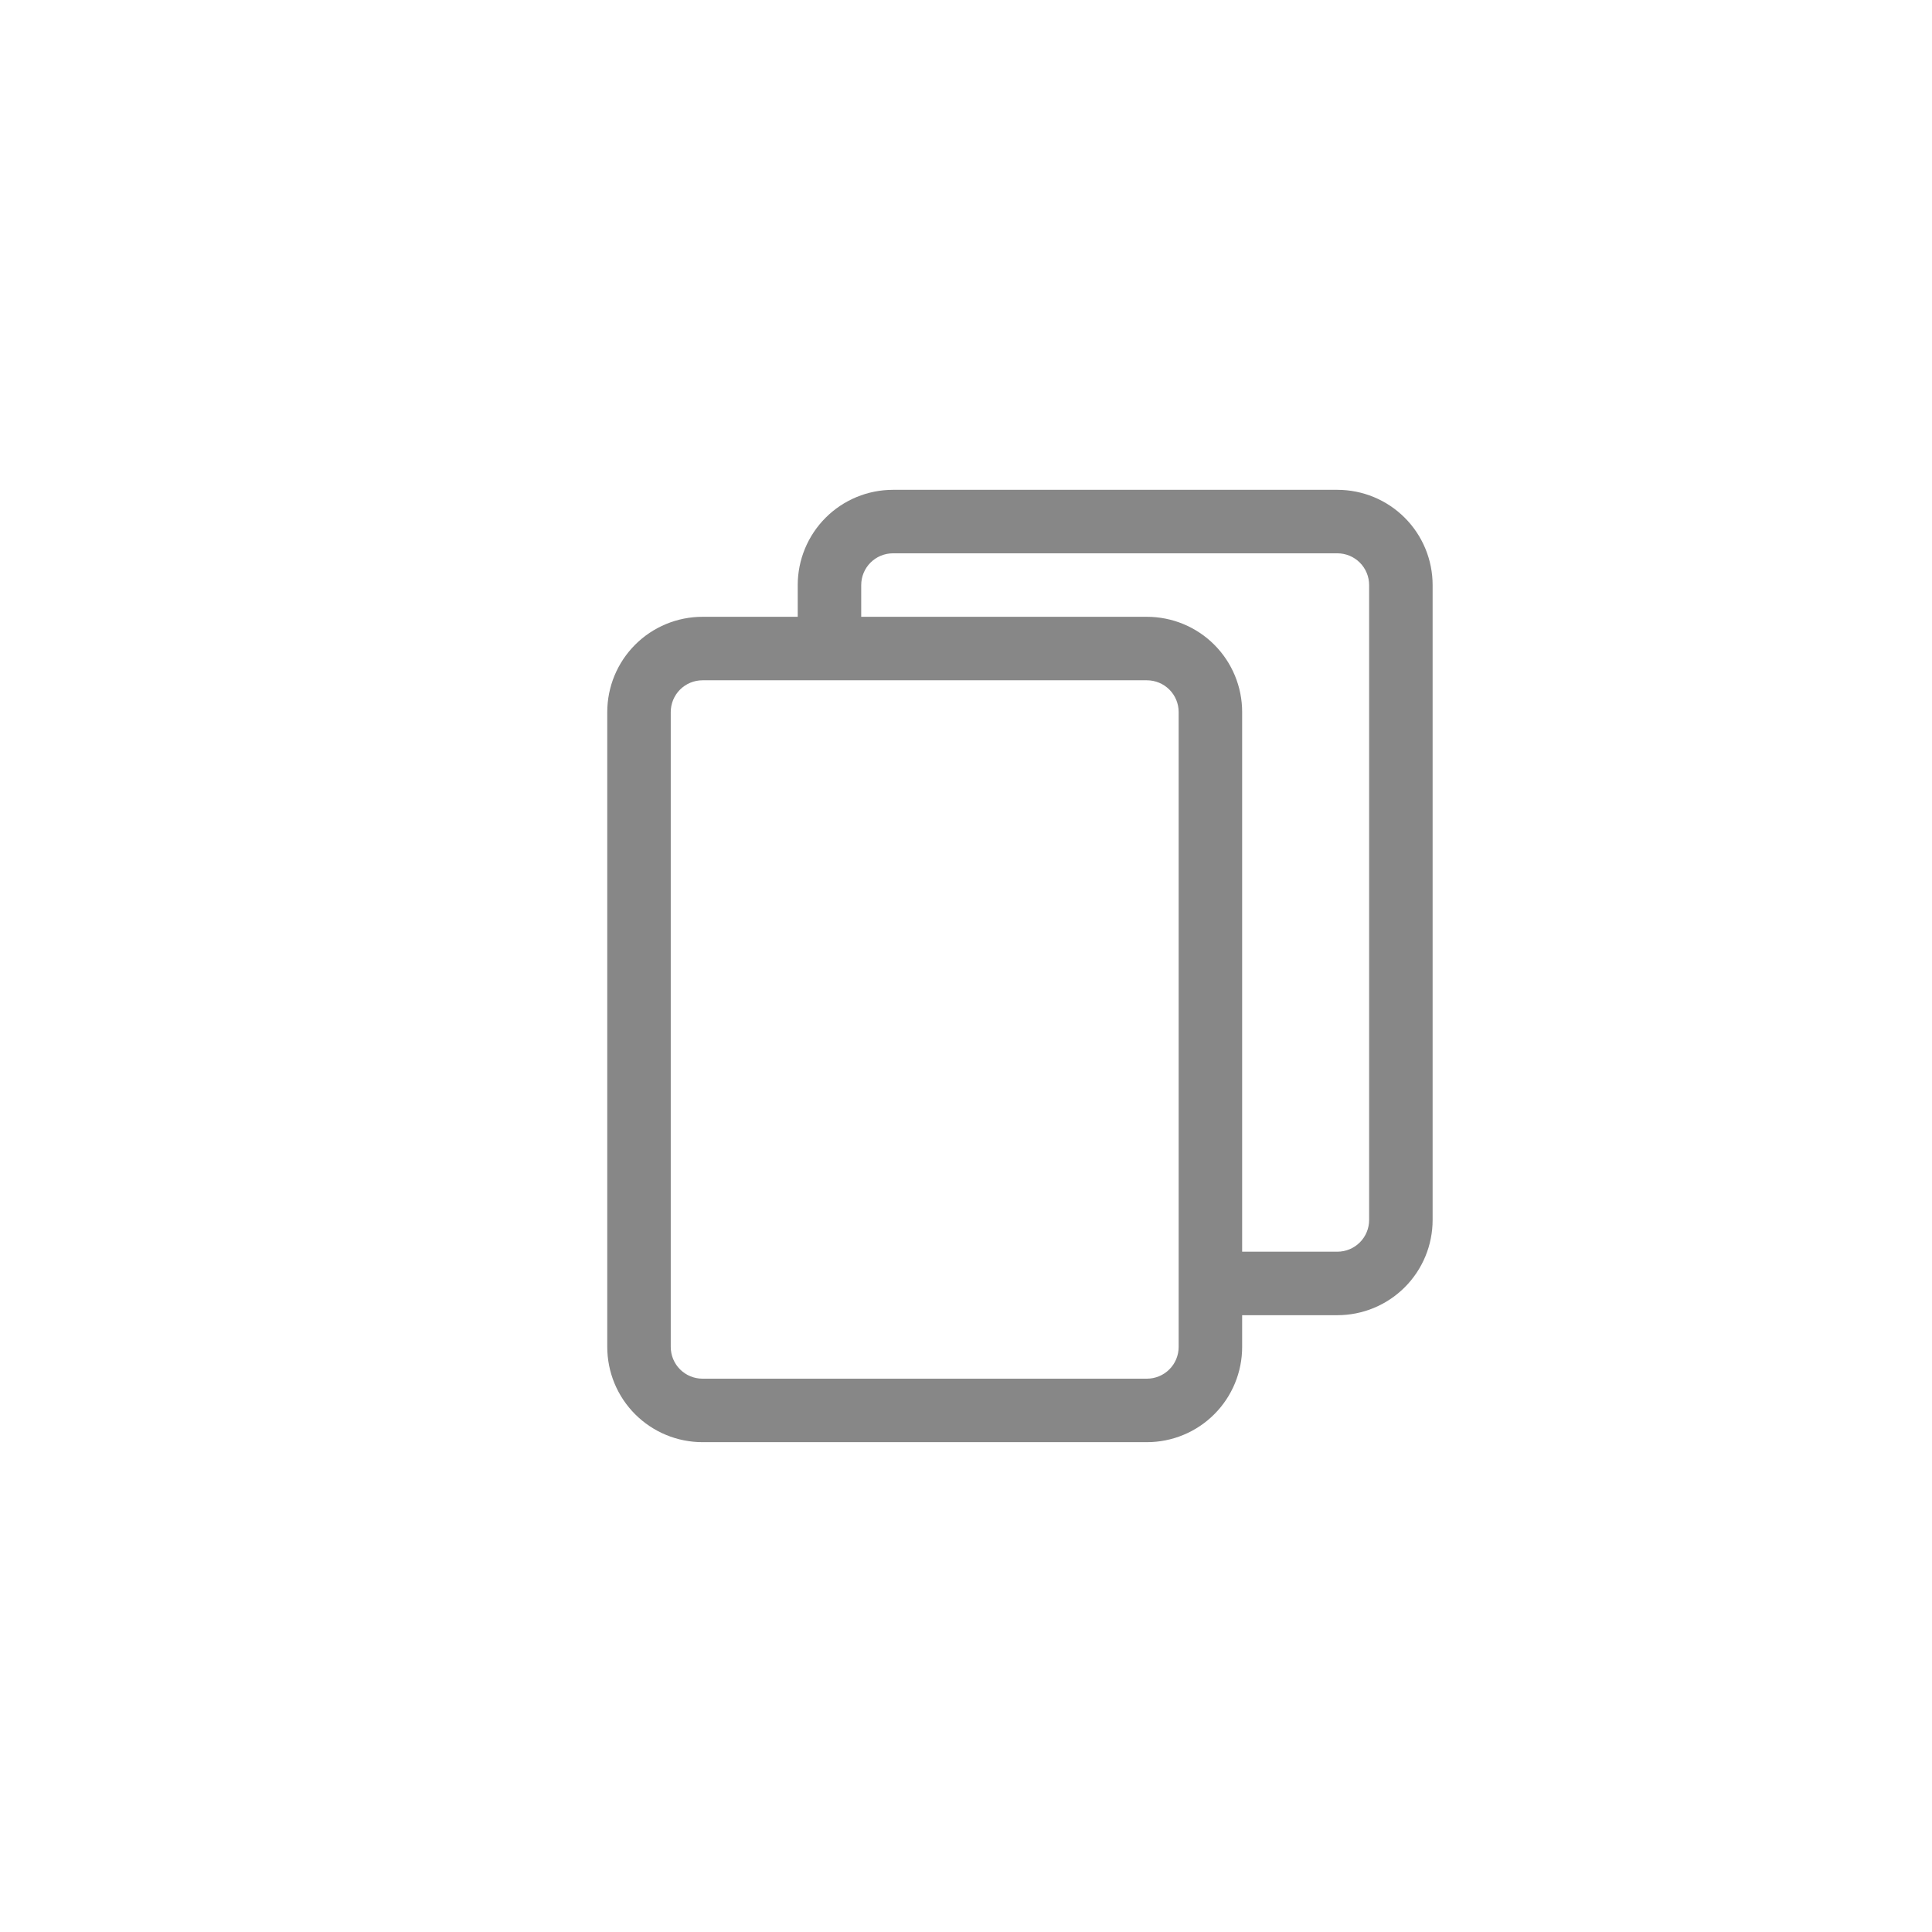
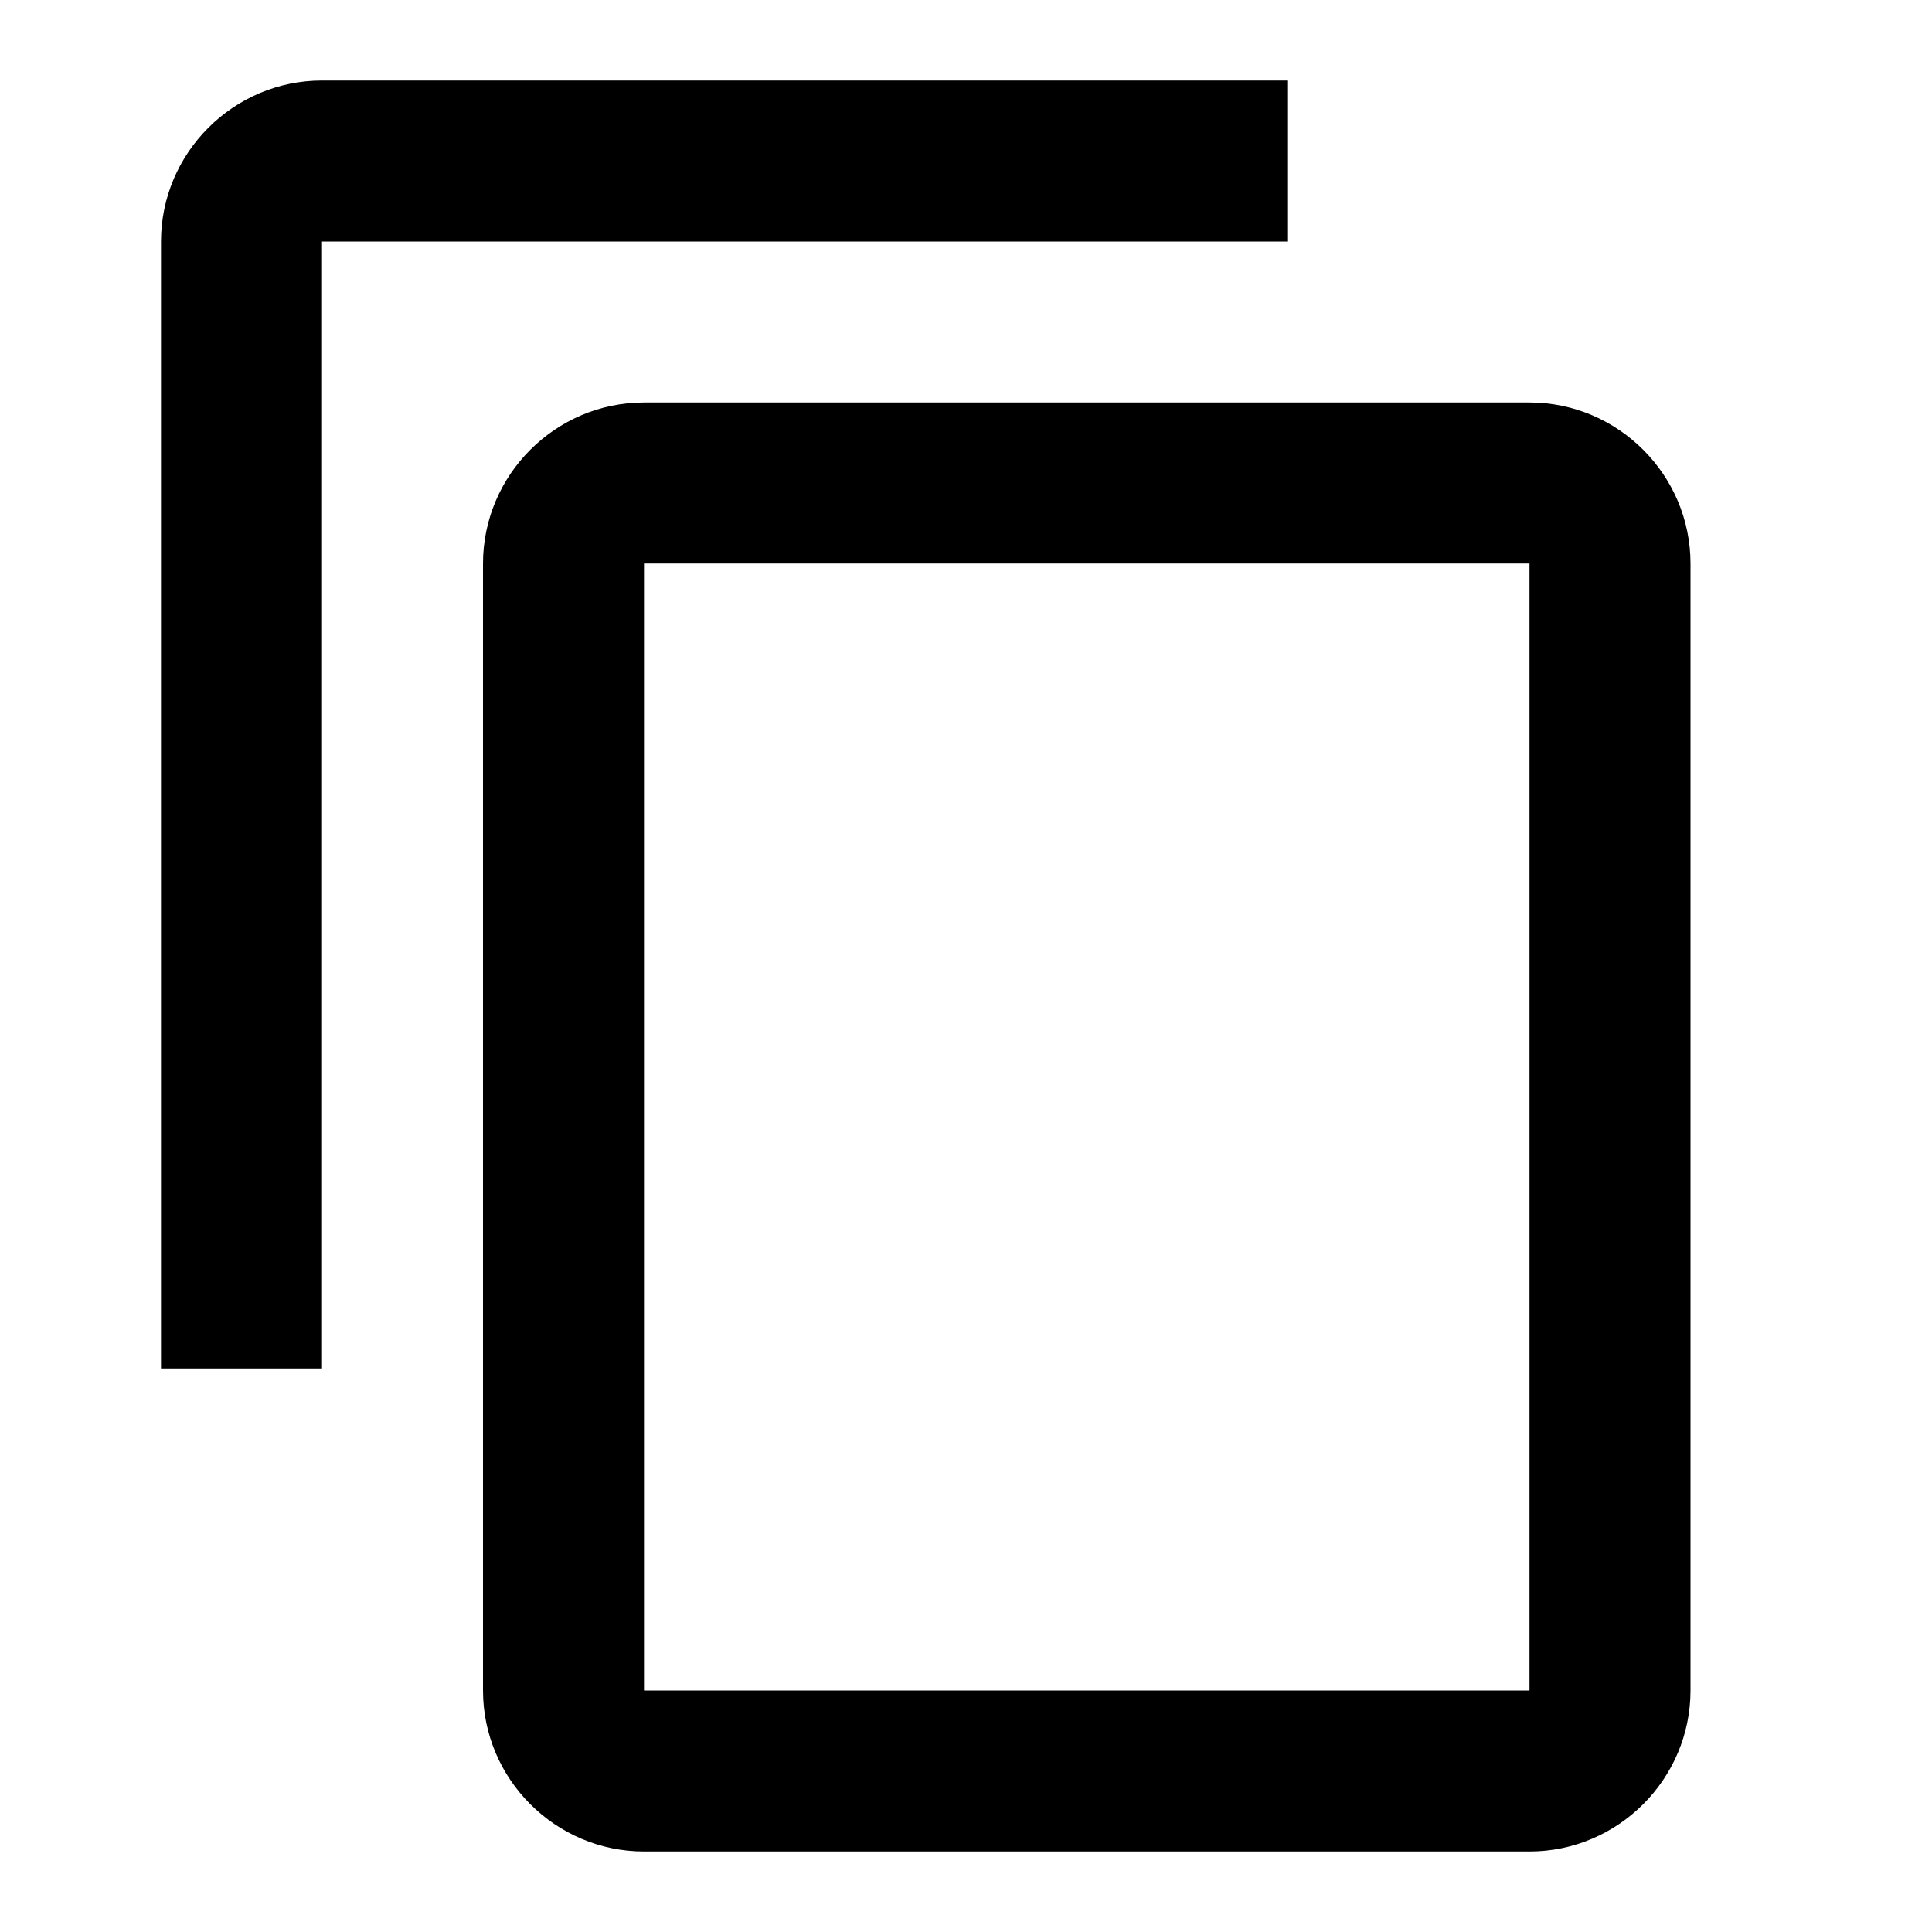
- <svg xmlns="http://www.w3.org/2000/svg" width="50" zoomAndPan="magnify" viewBox="0 0 1440 810" height="50" preserveAspectRatio="xMidYMid meet" version="1.0">
-   <defs>
-     <clipPath id="09c6fc951d">
-       <path d="M 452.613 50 L 1067.613 50 L 1067.613 760 L 452.613 760 Z M 452.613 50 " clip-rule="nonzero" />
-     </clipPath>
-   </defs>
-   <g clip-path="url(#09c6fc951d)">
-     <path fill="#878787" d="M 452.613 688.922 C 452.613 690.086 452.641 691.246 452.699 692.406 C 452.758 693.566 452.84 694.723 452.957 695.879 C 453.07 697.035 453.211 698.188 453.383 699.336 C 453.551 700.488 453.75 701.629 453.977 702.77 C 454.203 703.91 454.457 705.043 454.742 706.168 C 455.023 707.297 455.332 708.414 455.672 709.527 C 456.008 710.641 456.371 711.742 456.762 712.836 C 457.156 713.93 457.574 715.012 458.016 716.086 C 458.461 717.16 458.934 718.223 459.43 719.27 C 459.926 720.32 460.449 721.359 460.996 722.383 C 461.543 723.406 462.117 724.418 462.711 725.414 C 463.309 726.41 463.93 727.391 464.578 728.359 C 465.223 729.324 465.891 730.273 466.582 731.207 C 467.273 732.141 467.988 733.055 468.727 733.953 C 469.465 734.852 470.223 735.73 471 736.59 C 471.781 737.453 472.582 738.293 473.402 739.113 C 474.227 739.934 475.066 740.734 475.926 741.516 C 476.789 742.297 477.668 743.055 478.566 743.793 C 479.465 744.527 480.379 745.242 481.312 745.934 C 482.246 746.629 483.195 747.297 484.16 747.941 C 485.125 748.586 486.105 749.207 487.105 749.805 C 488.102 750.402 489.109 750.977 490.137 751.523 C 491.16 752.07 492.195 752.594 493.246 753.09 C 494.297 753.586 495.359 754.055 496.434 754.5 C 497.504 754.945 498.59 755.363 499.684 755.754 C 500.777 756.145 501.879 756.512 502.992 756.848 C 504.102 757.184 505.223 757.496 506.348 757.777 C 507.477 758.059 508.609 758.312 509.746 758.539 C 510.887 758.766 512.031 758.965 513.18 759.137 C 514.328 759.305 515.48 759.449 516.637 759.562 C 517.793 759.676 518.953 759.762 520.113 759.82 C 521.273 759.875 522.434 759.902 523.594 759.902 L 854.844 759.902 C 856.004 759.902 857.168 759.875 858.328 759.82 C 859.488 759.762 860.645 759.676 861.801 759.562 C 862.957 759.449 864.109 759.305 865.258 759.137 C 866.41 758.965 867.551 758.766 868.691 758.539 C 869.832 758.312 870.965 758.059 872.09 757.777 C 873.219 757.496 874.336 757.184 875.449 756.848 C 876.562 756.512 877.664 756.145 878.758 755.754 C 879.852 755.363 880.934 754.945 882.008 754.5 C 883.082 754.055 884.145 753.586 885.191 753.09 C 886.242 752.594 887.281 752.07 888.305 751.523 C 889.328 750.977 890.34 750.402 891.336 749.805 C 892.332 749.207 893.312 748.586 894.281 747.941 C 895.246 747.297 896.195 746.629 897.129 745.934 C 898.062 745.242 898.977 744.527 899.875 743.793 C 900.773 743.055 901.652 742.297 902.512 741.516 C 903.375 740.734 904.215 739.934 905.035 739.113 C 905.855 738.293 906.656 737.453 907.438 736.59 C 908.219 735.73 908.977 734.852 909.715 733.953 C 910.449 733.055 911.164 732.141 911.855 731.207 C 912.551 730.273 913.219 729.324 913.863 728.359 C 914.508 727.391 915.129 726.41 915.727 725.414 C 916.324 724.418 916.898 723.406 917.445 722.383 C 917.992 721.359 918.516 720.32 919.012 719.27 C 919.508 718.223 919.977 717.16 920.422 716.086 C 920.867 715.012 921.285 713.93 921.676 712.836 C 922.066 711.742 922.434 710.641 922.77 709.527 C 923.105 708.414 923.418 707.297 923.699 706.168 C 923.98 705.043 924.234 703.91 924.461 702.77 C 924.688 701.633 924.887 700.488 925.059 699.336 C 925.227 698.188 925.371 697.035 925.484 695.879 C 925.598 694.723 925.684 693.566 925.742 692.406 C 925.797 691.246 925.824 690.086 925.824 688.922 L 925.824 665.262 L 996.809 665.262 C 997.969 665.262 999.129 665.234 1000.289 665.176 C 1001.449 665.121 1002.609 665.035 1003.766 664.922 C 1004.922 664.805 1006.074 664.664 1007.223 664.492 C 1008.371 664.324 1009.516 664.125 1010.656 663.898 C 1011.793 663.672 1012.93 663.418 1014.055 663.133 C 1015.184 662.852 1016.301 662.543 1017.414 662.207 C 1018.523 661.867 1019.629 661.504 1020.723 661.113 C 1021.816 660.723 1022.898 660.305 1023.973 659.859 C 1025.043 659.414 1026.105 658.941 1027.156 658.445 C 1028.207 657.949 1029.242 657.43 1030.27 656.879 C 1031.293 656.332 1032.305 655.762 1033.301 655.164 C 1034.297 654.566 1035.277 653.945 1036.242 653.301 C 1037.211 652.652 1038.16 651.984 1039.09 651.293 C 1040.023 650.602 1040.941 649.887 1041.84 649.148 C 1042.734 648.414 1043.617 647.652 1044.477 646.875 C 1045.336 646.094 1046.18 645.293 1047 644.473 C 1047.82 643.648 1048.621 642.809 1049.402 641.949 C 1050.184 641.086 1050.941 640.207 1051.676 639.309 C 1052.414 638.414 1053.129 637.496 1053.82 636.562 C 1054.512 635.629 1055.18 634.68 1055.828 633.715 C 1056.473 632.75 1057.094 631.77 1057.691 630.773 C 1058.289 629.773 1058.859 628.766 1059.406 627.742 C 1059.957 626.715 1060.477 625.68 1060.973 624.629 C 1061.473 623.578 1061.941 622.516 1062.387 621.445 C 1062.832 620.371 1063.25 619.285 1063.641 618.191 C 1064.031 617.098 1064.395 615.996 1064.734 614.887 C 1065.07 613.773 1065.379 612.652 1065.664 611.527 C 1065.945 610.398 1066.199 609.266 1066.426 608.129 C 1066.652 606.988 1066.852 605.844 1067.02 604.695 C 1067.191 603.547 1067.332 602.395 1067.449 601.238 C 1067.562 600.082 1067.648 598.922 1067.703 597.762 C 1067.762 596.602 1067.789 595.441 1067.789 594.281 L 1067.789 121.066 C 1067.789 119.906 1067.762 118.746 1067.703 117.586 C 1067.648 116.426 1067.562 115.266 1067.449 114.109 C 1067.332 112.953 1067.191 111.801 1067.02 110.652 C 1066.852 109.504 1066.652 108.359 1066.426 107.219 C 1066.199 106.082 1065.945 104.949 1065.664 103.82 C 1065.379 102.695 1065.07 101.574 1064.734 100.465 C 1064.395 99.352 1064.031 98.25 1063.641 97.156 C 1063.25 96.062 1062.832 94.977 1062.387 93.902 C 1061.941 92.832 1061.473 91.77 1060.973 90.719 C 1060.477 89.668 1059.957 88.633 1059.406 87.605 C 1058.859 86.582 1058.289 85.574 1057.691 84.574 C 1057.094 83.578 1056.473 82.598 1055.828 81.633 C 1055.18 80.668 1054.512 79.719 1053.82 78.785 C 1053.129 77.852 1052.414 76.934 1051.676 76.039 C 1050.941 75.141 1050.184 74.262 1049.402 73.398 C 1048.621 72.539 1047.82 71.699 1047 70.875 C 1046.18 70.055 1045.336 69.254 1044.477 68.473 C 1043.617 67.695 1042.734 66.934 1041.84 66.199 C 1040.941 65.461 1040.023 64.746 1039.09 64.055 C 1038.16 63.363 1037.207 62.695 1036.242 62.047 C 1035.277 61.402 1034.297 60.781 1033.301 60.184 C 1032.305 59.586 1031.293 59.016 1030.27 58.469 C 1029.242 57.918 1028.207 57.398 1027.156 56.902 C 1026.105 56.406 1025.043 55.934 1023.973 55.488 C 1022.898 55.043 1021.816 54.625 1020.723 54.234 C 1019.629 53.844 1018.523 53.48 1017.414 53.141 C 1016.301 52.805 1015.184 52.496 1014.055 52.215 C 1012.93 51.93 1011.793 51.676 1010.656 51.449 C 1009.516 51.223 1008.371 51.023 1007.223 50.855 C 1006.074 50.684 1004.922 50.543 1003.766 50.43 C 1002.609 50.312 1001.449 50.23 1000.289 50.172 C 999.129 50.113 997.969 50.086 996.809 50.086 L 665.559 50.086 C 664.398 50.086 663.238 50.113 662.078 50.172 C 660.918 50.23 659.758 50.312 658.602 50.43 C 657.445 50.543 656.293 50.684 655.145 50.855 C 653.996 51.023 652.852 51.223 651.711 51.449 C 650.57 51.676 649.438 51.93 648.312 52.215 C 647.184 52.496 646.066 52.805 644.953 53.141 C 643.844 53.48 642.738 53.844 641.645 54.234 C 640.551 54.625 639.469 55.043 638.395 55.488 C 637.324 55.934 636.262 56.406 635.211 56.902 C 634.16 57.398 633.125 57.918 632.098 58.469 C 631.074 59.016 630.062 59.586 629.066 60.184 C 628.07 60.781 627.09 61.402 626.125 62.047 C 625.156 62.695 624.207 63.363 623.277 64.055 C 622.344 64.746 621.426 65.461 620.527 66.199 C 619.633 66.934 618.75 67.695 617.891 68.473 C 617.031 69.254 616.188 70.055 615.367 70.875 C 614.547 71.699 613.746 72.539 612.965 73.398 C 612.184 74.262 611.426 75.141 610.691 76.039 C 609.953 76.934 609.238 77.852 608.547 78.785 C 607.855 79.719 607.184 80.668 606.539 81.633 C 605.895 82.598 605.273 83.578 604.676 84.574 C 604.078 85.574 603.508 86.582 602.957 87.605 C 602.41 88.633 601.891 89.668 601.391 90.719 C 600.895 91.77 600.426 92.832 599.98 93.902 C 599.535 94.977 599.117 96.062 598.727 97.156 C 598.336 98.25 597.973 99.352 597.633 100.465 C 597.297 101.574 596.988 102.695 596.703 103.82 C 596.422 104.949 596.168 106.082 595.941 107.219 C 595.715 108.359 595.516 109.504 595.348 110.652 C 595.176 111.801 595.031 112.953 594.918 114.109 C 594.805 115.266 594.719 116.426 594.664 117.586 C 594.605 118.746 594.578 119.906 594.578 121.066 L 594.578 144.727 L 523.594 144.727 C 522.434 144.727 521.273 144.758 520.113 144.812 C 518.953 144.871 517.793 144.957 516.637 145.07 C 515.48 145.184 514.328 145.328 513.18 145.496 C 512.031 145.668 510.887 145.867 509.746 146.094 C 508.609 146.32 507.477 146.574 506.348 146.855 C 505.223 147.137 504.102 147.449 502.992 147.785 C 501.879 148.121 500.777 148.488 499.684 148.879 C 498.59 149.27 497.504 149.688 496.434 150.133 C 495.359 150.578 494.297 151.047 493.246 151.543 C 492.195 152.039 491.16 152.562 490.137 153.109 C 489.109 153.656 488.102 154.23 487.105 154.828 C 486.105 155.426 485.125 156.047 484.16 156.691 C 483.195 157.336 482.246 158.004 481.312 158.695 C 480.379 159.391 479.465 160.105 478.566 160.84 C 477.668 161.578 476.789 162.336 475.926 163.117 C 475.066 163.895 474.227 164.695 473.402 165.52 C 472.582 166.34 471.781 167.18 471 168.043 C 470.223 168.902 469.465 169.781 468.727 170.68 C 467.988 171.578 467.273 172.492 466.582 173.426 C 465.891 174.359 465.223 175.309 464.578 176.273 C 463.93 177.242 463.309 178.223 462.711 179.219 C 462.117 180.215 461.543 181.227 460.996 182.25 C 460.449 183.273 459.926 184.312 459.43 185.363 C 458.934 186.41 458.461 187.473 458.016 188.547 C 457.574 189.621 457.156 190.703 456.762 191.797 C 456.371 192.891 456.008 193.992 455.672 195.105 C 455.332 196.219 455.023 197.336 454.742 198.465 C 454.457 199.59 454.203 200.723 453.977 201.863 C 453.75 203 453.551 204.145 453.383 205.297 C 453.211 206.445 453.07 207.598 452.957 208.754 C 452.84 209.91 452.758 211.066 452.699 212.227 C 452.641 213.387 452.613 214.547 452.613 215.711 Z M 641.898 121.066 C 641.898 120.293 641.938 119.52 642.012 118.75 C 642.09 117.977 642.203 117.211 642.352 116.453 C 642.504 115.691 642.691 114.941 642.918 114.199 C 643.141 113.457 643.402 112.73 643.699 112.012 C 643.996 111.297 644.328 110.598 644.691 109.914 C 645.059 109.23 645.457 108.566 645.887 107.922 C 646.316 107.277 646.777 106.656 647.27 106.059 C 647.762 105.457 648.281 104.887 648.828 104.336 C 649.375 103.789 649.949 103.27 650.551 102.777 C 651.148 102.285 651.77 101.824 652.414 101.395 C 653.059 100.965 653.723 100.566 654.406 100.199 C 655.09 99.836 655.789 99.504 656.504 99.207 C 657.219 98.91 657.949 98.652 658.691 98.426 C 659.434 98.199 660.184 98.012 660.941 97.863 C 661.703 97.711 662.469 97.598 663.238 97.52 C 664.012 97.445 664.785 97.406 665.559 97.406 L 996.809 97.406 C 997.582 97.406 998.355 97.445 999.125 97.52 C 999.898 97.598 1000.664 97.711 1001.422 97.863 C 1002.184 98.012 1002.934 98.199 1003.676 98.426 C 1004.418 98.652 1005.145 98.91 1005.863 99.207 C 1006.578 99.504 1007.277 99.836 1007.961 100.199 C 1008.645 100.566 1009.309 100.965 1009.953 101.395 C 1010.598 101.824 1011.219 102.285 1011.816 102.777 C 1012.418 103.27 1012.992 103.789 1013.539 104.336 C 1014.086 104.887 1014.605 105.457 1015.098 106.059 C 1015.59 106.656 1016.051 107.277 1016.48 107.922 C 1016.91 108.566 1017.309 109.23 1017.676 109.914 C 1018.039 110.598 1018.371 111.297 1018.668 112.012 C 1018.965 112.73 1019.223 113.457 1019.449 114.199 C 1019.676 114.941 1019.863 115.691 1020.012 116.453 C 1020.164 117.211 1020.277 117.977 1020.355 118.75 C 1020.43 119.52 1020.469 120.293 1020.469 121.066 L 1020.469 594.281 C 1020.469 595.055 1020.43 595.828 1020.355 596.598 C 1020.277 597.371 1020.164 598.137 1020.012 598.895 C 1019.863 599.656 1019.676 600.406 1019.449 601.148 C 1019.223 601.891 1018.965 602.617 1018.668 603.336 C 1018.371 604.051 1018.039 604.75 1017.676 605.434 C 1017.309 606.117 1016.91 606.781 1016.48 607.426 C 1016.051 608.07 1015.59 608.691 1015.098 609.289 C 1014.605 609.891 1014.086 610.461 1013.539 611.012 C 1012.992 611.559 1012.418 612.078 1011.816 612.57 C 1011.219 613.062 1010.598 613.523 1009.953 613.953 C 1009.309 614.383 1008.645 614.781 1007.961 615.148 C 1007.277 615.512 1006.578 615.844 1005.863 616.141 C 1005.145 616.438 1004.418 616.695 1003.676 616.922 C 1002.934 617.148 1002.184 617.336 1001.422 617.484 C 1000.664 617.637 999.898 617.75 999.125 617.828 C 998.355 617.902 997.582 617.941 996.809 617.941 L 925.824 617.941 L 925.824 215.711 C 925.824 214.547 925.797 213.387 925.742 212.227 C 925.684 211.066 925.598 209.91 925.484 208.754 C 925.371 207.598 925.227 206.445 925.059 205.297 C 924.887 204.145 924.688 203 924.461 201.863 C 924.234 200.723 923.98 199.59 923.699 198.465 C 923.418 197.336 923.105 196.219 922.77 195.105 C 922.434 193.992 922.066 192.891 921.676 191.797 C 921.285 190.703 920.867 189.621 920.422 188.547 C 919.977 187.473 919.508 186.41 919.012 185.363 C 918.516 184.312 917.992 183.273 917.445 182.25 C 916.898 181.227 916.324 180.215 915.727 179.219 C 915.129 178.223 914.508 177.242 913.863 176.273 C 913.219 175.309 912.551 174.359 911.855 173.426 C 911.164 172.492 910.449 171.578 909.715 170.68 C 908.977 169.781 908.219 168.902 907.438 168.043 C 906.656 167.18 905.855 166.34 905.035 165.52 C 904.215 164.695 903.375 163.895 902.512 163.117 C 901.652 162.336 900.773 161.578 899.875 160.84 C 898.977 160.105 898.062 159.391 897.129 158.695 C 896.195 158.004 895.246 157.336 894.281 156.691 C 893.312 156.047 892.332 155.426 891.336 154.828 C 890.34 154.23 889.328 153.656 888.305 153.109 C 887.281 152.562 886.242 152.039 885.191 151.543 C 884.145 151.047 883.082 150.574 882.008 150.133 C 880.934 149.688 879.852 149.27 878.758 148.879 C 877.664 148.488 876.562 148.121 875.449 147.785 C 874.336 147.449 873.219 147.137 872.09 146.855 C 870.965 146.574 869.832 146.32 868.691 146.094 C 867.551 145.867 866.41 145.668 865.258 145.496 C 864.109 145.328 862.957 145.184 861.801 145.07 C 860.645 144.957 859.488 144.871 858.328 144.812 C 857.168 144.758 856.004 144.727 854.844 144.727 L 641.898 144.727 Z M 499.934 215.711 C 499.934 214.934 499.973 214.164 500.051 213.391 C 500.125 212.621 500.238 211.855 500.391 211.094 C 500.539 210.336 500.73 209.582 500.953 208.844 C 501.18 208.102 501.441 207.371 501.734 206.656 C 502.031 205.941 502.363 205.238 502.73 204.559 C 503.094 203.875 503.492 203.211 503.922 202.566 C 504.352 201.922 504.812 201.301 505.305 200.699 C 505.797 200.102 506.316 199.527 506.863 198.98 C 507.414 198.434 507.988 197.91 508.586 197.422 C 509.184 196.93 509.805 196.469 510.449 196.039 C 511.094 195.605 511.758 195.207 512.441 194.844 C 513.125 194.477 513.824 194.148 514.543 193.852 C 515.258 193.555 515.984 193.293 516.727 193.07 C 517.469 192.844 518.219 192.656 518.98 192.504 C 519.738 192.352 520.504 192.238 521.277 192.164 C 522.047 192.086 522.82 192.051 523.594 192.051 L 854.844 192.051 C 855.617 192.051 856.391 192.086 857.164 192.164 C 857.934 192.238 858.699 192.352 859.461 192.504 C 860.219 192.656 860.973 192.844 861.711 193.07 C 862.453 193.293 863.184 193.555 863.898 193.852 C 864.613 194.148 865.312 194.477 865.996 194.844 C 866.68 195.207 867.344 195.605 867.988 196.039 C 868.633 196.469 869.254 196.93 869.855 197.422 C 870.453 197.91 871.027 198.434 871.574 198.98 C 872.121 199.527 872.641 200.102 873.133 200.699 C 873.625 201.301 874.086 201.922 874.516 202.566 C 874.949 203.211 875.344 203.875 875.711 204.559 C 876.074 205.238 876.406 205.941 876.703 206.656 C 877 207.371 877.262 208.102 877.484 208.844 C 877.711 209.582 877.898 210.336 878.051 211.094 C 878.203 211.855 878.316 212.621 878.391 213.391 C 878.465 214.164 878.504 214.934 878.504 215.711 L 878.504 688.922 C 878.504 689.699 878.465 690.469 878.391 691.242 C 878.316 692.012 878.203 692.777 878.051 693.539 C 877.898 694.297 877.711 695.051 877.484 695.789 C 877.262 696.531 877 697.262 876.703 697.977 C 876.406 698.691 876.074 699.391 875.711 700.074 C 875.344 700.758 874.949 701.422 874.516 702.066 C 874.086 702.711 873.625 703.332 873.133 703.934 C 872.641 704.531 872.121 705.105 871.574 705.652 C 871.027 706.199 870.453 706.719 869.855 707.211 C 869.254 707.703 868.633 708.164 867.988 708.594 C 867.344 709.027 866.68 709.422 865.996 709.789 C 865.312 710.156 864.613 710.484 863.898 710.781 C 863.184 711.078 862.453 711.34 861.711 711.562 C 860.973 711.789 860.219 711.977 859.461 712.129 C 858.699 712.281 857.934 712.395 857.164 712.469 C 856.391 712.547 855.617 712.582 854.844 712.582 L 523.594 712.582 C 522.82 712.582 522.047 712.547 521.277 712.469 C 520.504 712.395 519.738 712.281 518.98 712.129 C 518.219 711.977 517.469 711.789 516.727 711.562 C 515.984 711.34 515.258 711.078 514.543 710.781 C 513.824 710.484 513.125 710.156 512.441 709.789 C 511.758 709.422 511.094 709.027 510.449 708.594 C 509.805 708.164 509.184 707.703 508.586 707.211 C 507.988 706.719 507.414 706.199 506.863 705.652 C 506.316 705.105 505.797 704.531 505.305 703.934 C 504.812 703.332 504.352 702.711 503.922 702.066 C 503.492 701.422 503.094 700.758 502.73 700.074 C 502.363 699.391 502.031 698.691 501.734 697.977 C 501.441 697.262 501.18 696.531 500.953 695.789 C 500.73 695.051 500.539 694.297 500.391 693.539 C 500.238 692.777 500.125 692.012 500.051 691.242 C 499.973 690.469 499.934 689.699 499.934 688.922 Z M 499.934 215.711 " fill-opacity="1" fill-rule="nonzero" />
-   </g>
+ <svg xmlns="http://www.w3.org/2000/svg" width="24" height="24" viewBox="0 0 24 24" fill="black">
+   <path d="M16 1H4c-1.1 0-2 .9-2 2v14h2V3h12V1zm3 4H8c-1.1 0-2 .9-2 2v14c0 1.1.9 2 2 2h11c1.1 0 2-.9 2-2V7c0-1.1-.9-2-2-2zm0 16H8V7h11v14z" />
</svg>
